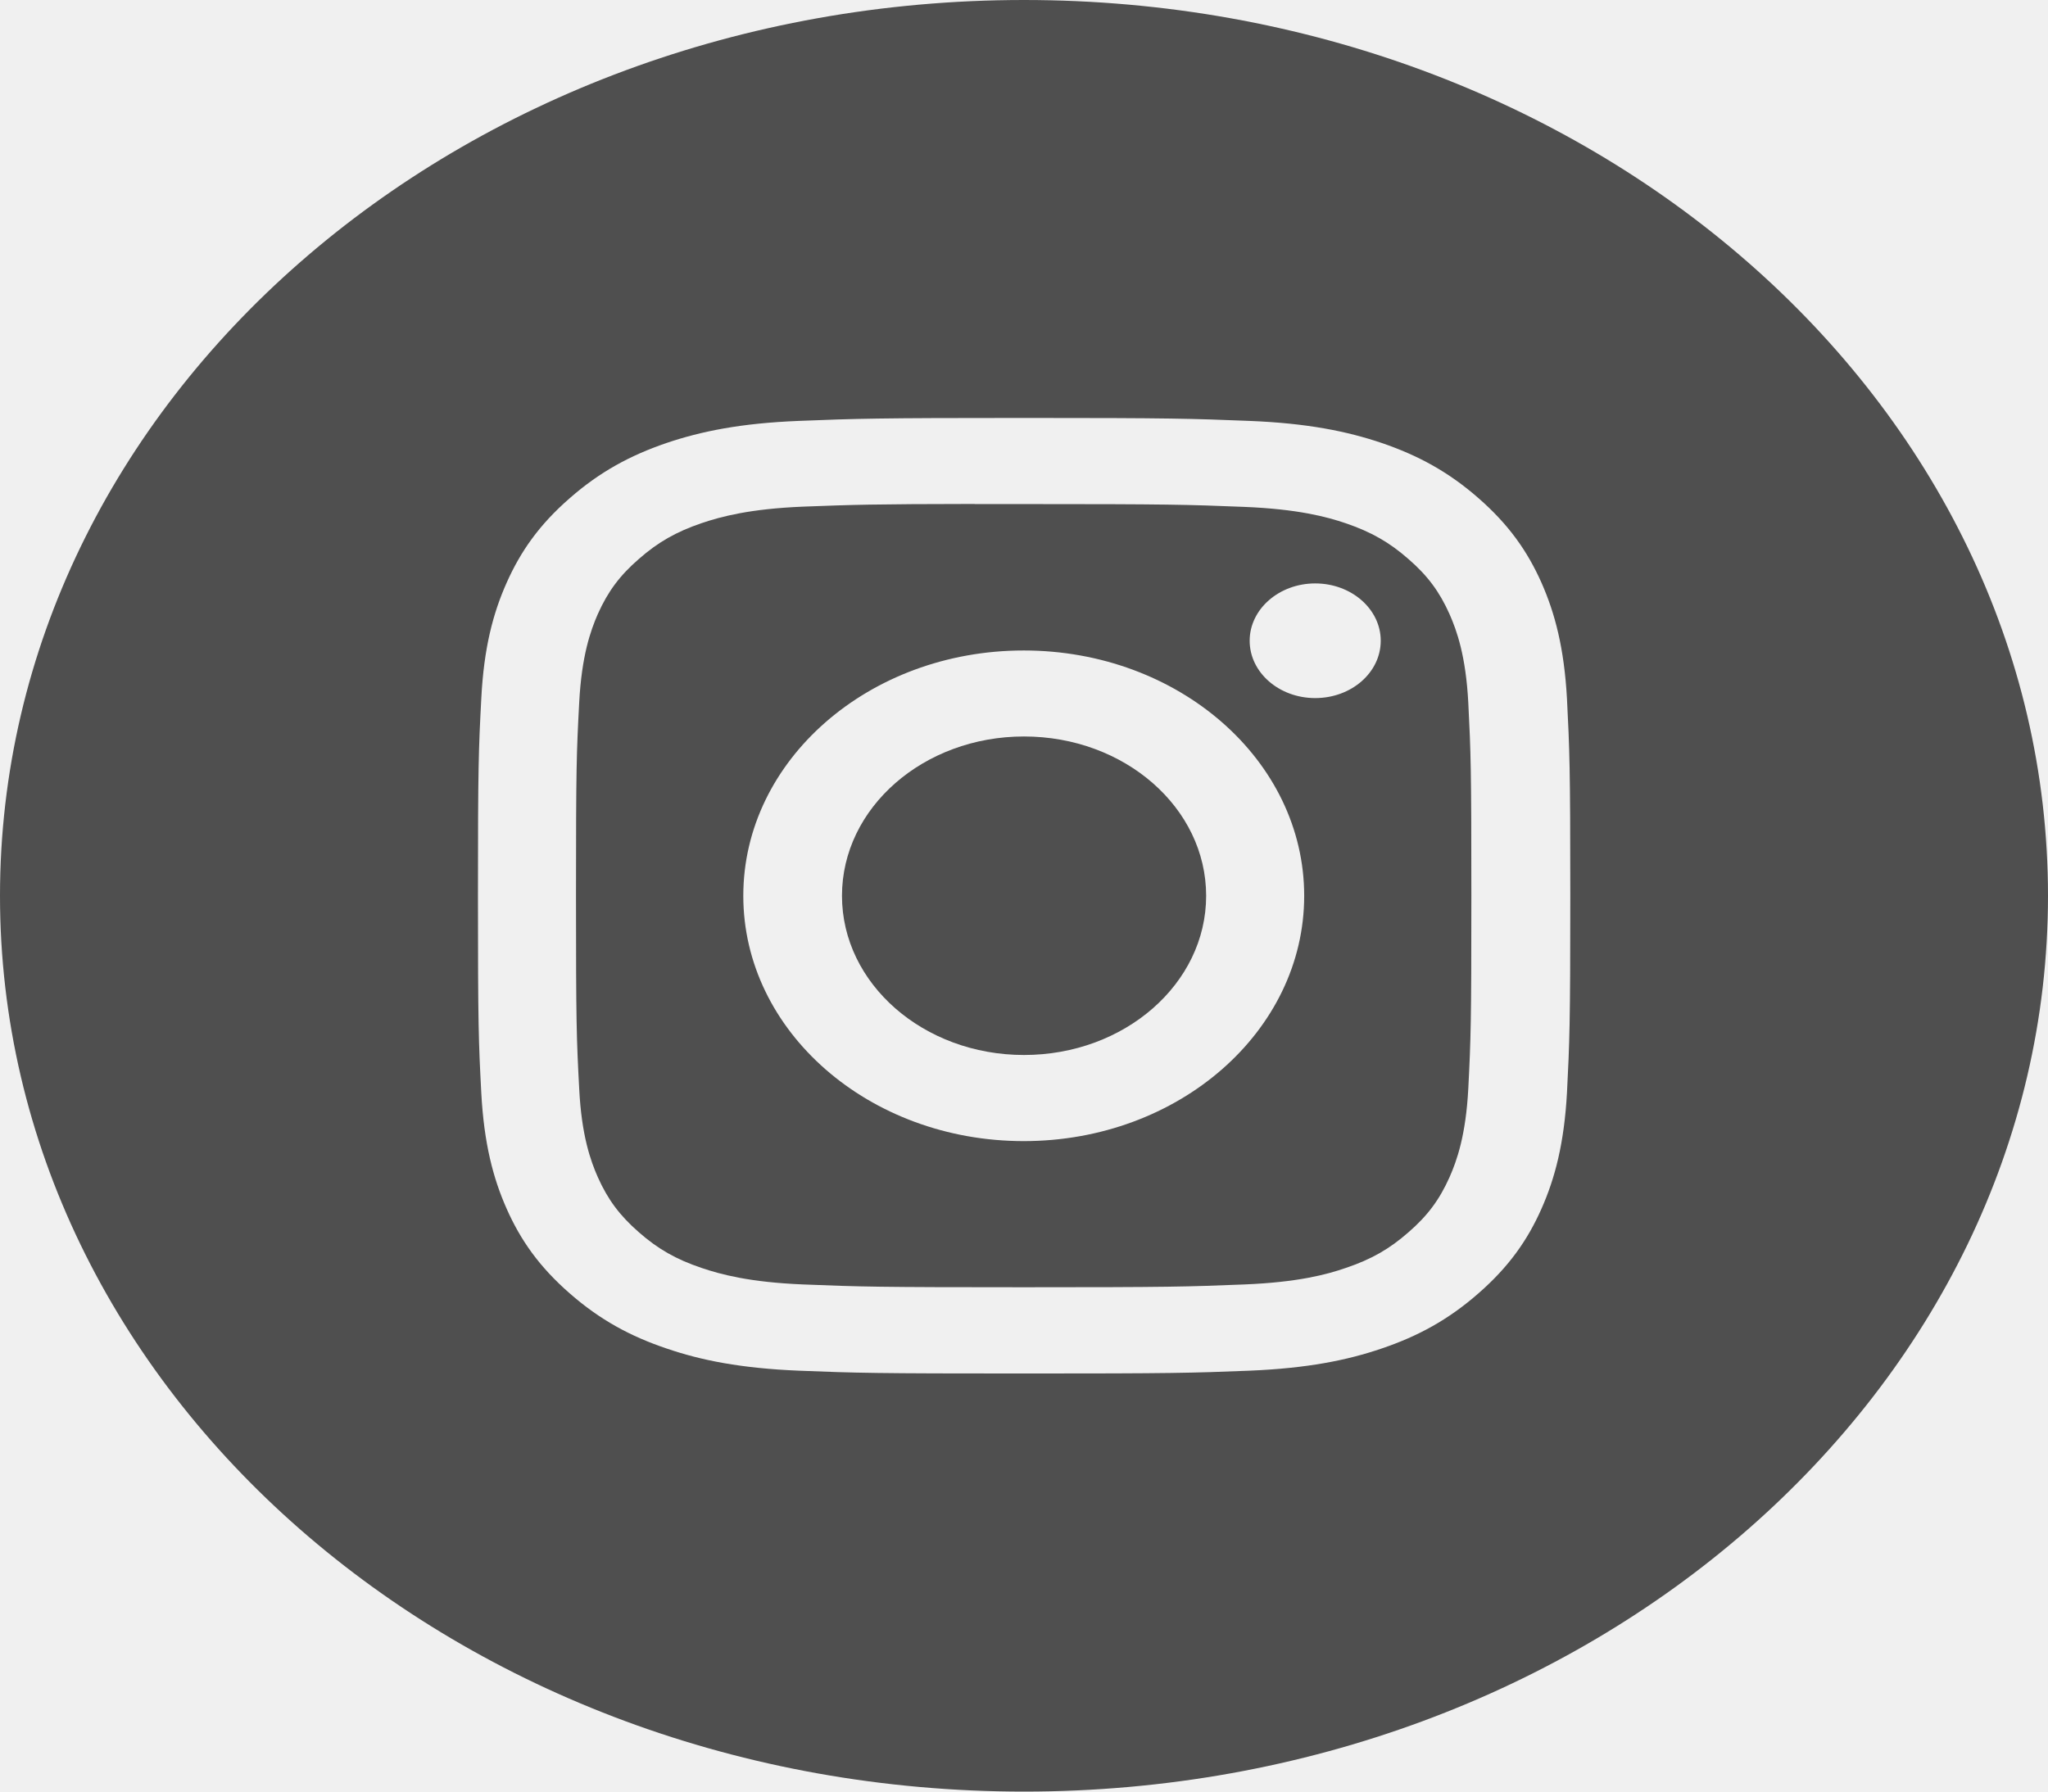
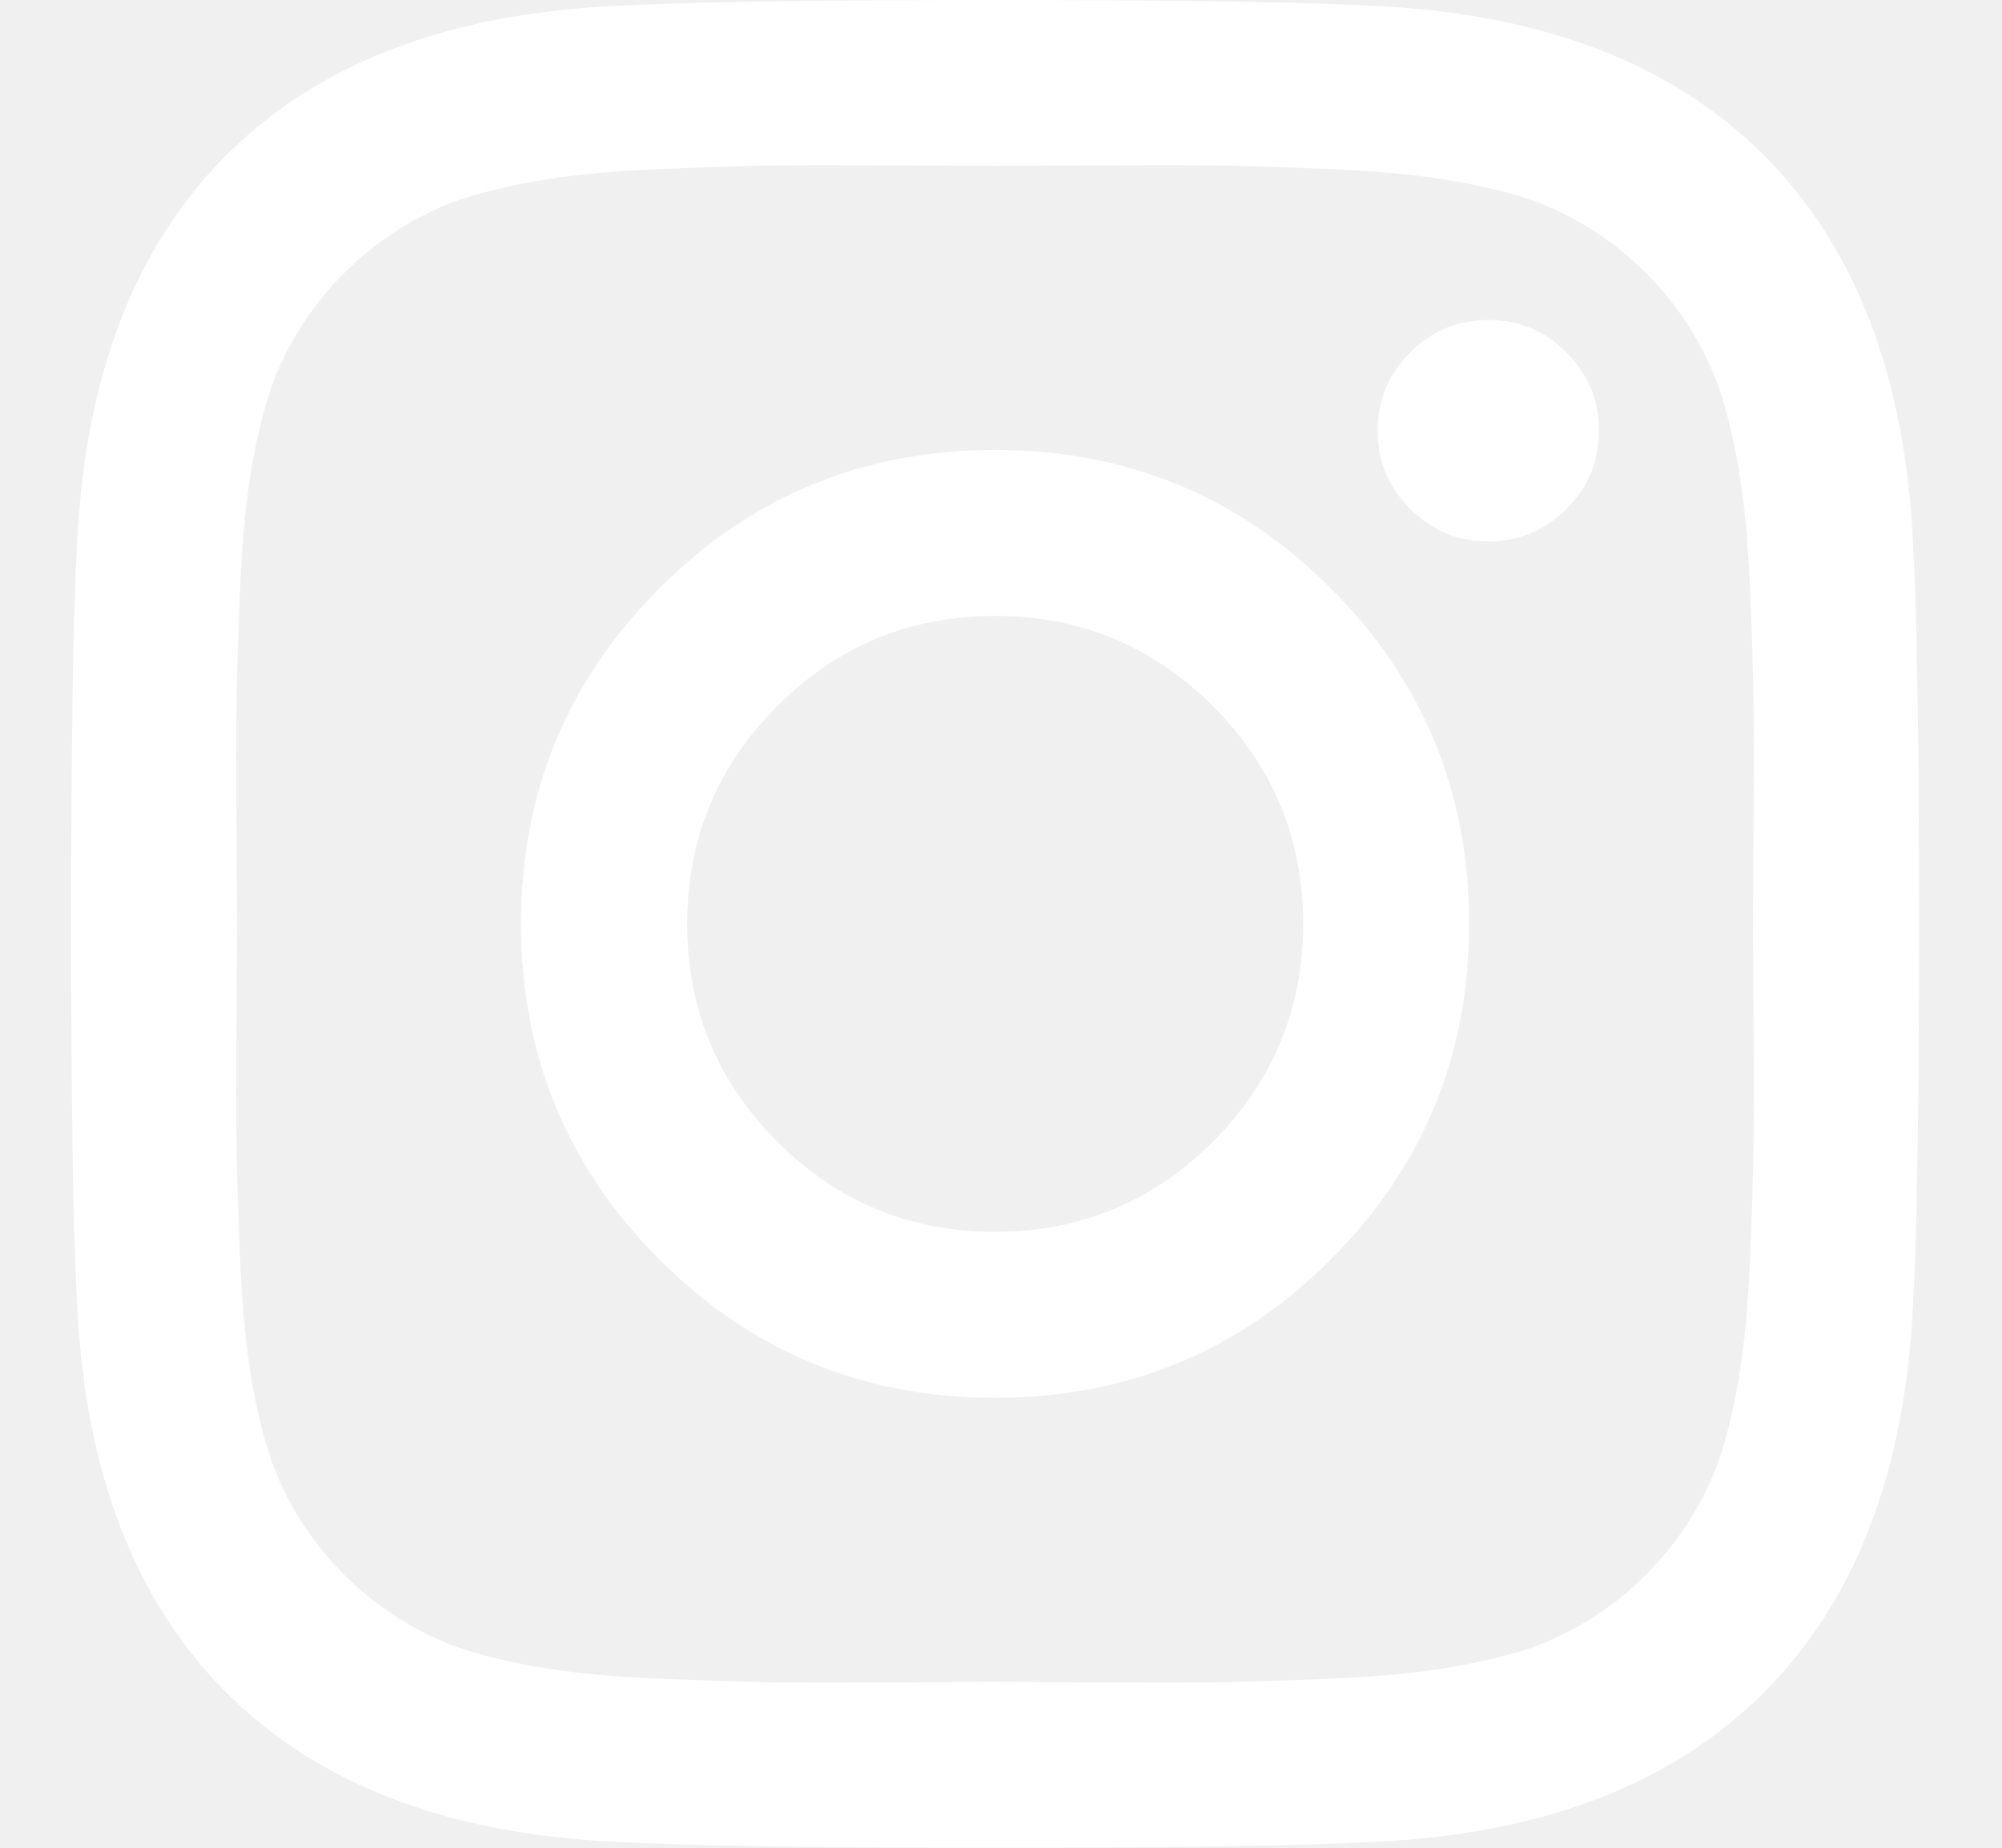
- <svg xmlns="http://www.w3.org/2000/svg" width="16" height="14" viewBox="0 0 16 14" fill="none">
-   <path fill-rule="evenodd" clip-rule="evenodd" d="M8 0C3.582 0 0 3.134 0 7C0 10.866 3.582 14 8 14C12.418 14 16 10.866 16 7C16 3.134 12.418 0 8 0ZM6.242 3.289C6.697 3.271 6.842 3.266 8.001 3.266H8C9.159 3.266 9.304 3.271 9.759 3.289C10.213 3.307 10.524 3.37 10.796 3.462C11.076 3.558 11.314 3.685 11.551 3.893C11.788 4.1 11.934 4.309 12.043 4.554C12.148 4.792 12.22 5.063 12.242 5.46C12.262 5.859 12.268 5.986 12.268 7C12.268 8.014 12.262 8.141 12.242 8.539C12.22 8.936 12.148 9.208 12.043 9.445C11.934 9.691 11.788 9.899 11.551 10.106C11.314 10.314 11.076 10.442 10.796 10.537C10.524 10.63 10.214 10.692 9.76 10.711C9.305 10.729 9.16 10.733 8.001 10.733C6.842 10.733 6.697 10.729 6.242 10.711C5.787 10.692 5.477 10.63 5.206 10.537C4.925 10.442 4.687 10.314 4.45 10.106C4.213 9.899 4.067 9.691 3.958 9.445C3.853 9.208 3.781 8.936 3.76 8.539C3.739 8.141 3.734 8.014 3.734 7C3.734 5.986 3.739 5.859 3.76 5.46C3.78 5.063 3.852 4.792 3.958 4.554C4.067 4.309 4.213 4.1 4.451 3.893C4.688 3.685 4.926 3.558 5.206 3.462C5.478 3.37 5.788 3.307 6.242 3.289Z" fill="#4F4F4F" />
-   <path fill-rule="evenodd" clip-rule="evenodd" d="M7.615 3.939L7.856 3.939L7.998 3.939C9.137 3.939 9.272 3.943 9.722 3.961C10.138 3.978 10.364 4.038 10.514 4.089C10.713 4.157 10.855 4.238 11.004 4.369C11.154 4.499 11.246 4.624 11.324 4.798C11.382 4.929 11.452 5.127 11.471 5.491C11.491 5.885 11.495 6.003 11.495 6.999C11.495 7.995 11.491 8.114 11.471 8.507C11.452 8.871 11.382 9.069 11.324 9.2C11.246 9.374 11.154 9.499 11.004 9.629C10.855 9.76 10.713 9.841 10.514 9.908C10.364 9.96 10.138 10.02 9.722 10.037C9.272 10.055 9.137 10.059 7.998 10.059C6.859 10.059 6.723 10.055 6.274 10.037C5.858 10.02 5.632 9.959 5.481 9.908C5.282 9.841 5.14 9.76 4.991 9.629C4.841 9.498 4.749 9.374 4.671 9.2C4.613 9.069 4.543 8.871 4.525 8.507C4.504 8.113 4.5 7.995 4.5 6.998C4.5 6.001 4.504 5.884 4.525 5.49C4.544 5.126 4.613 4.929 4.671 4.797C4.749 4.623 4.841 4.498 4.991 4.368C5.14 4.237 5.282 4.156 5.481 4.088C5.632 4.037 5.858 3.976 6.274 3.959C6.667 3.944 6.82 3.939 7.615 3.938V3.939ZM10.275 4.559C9.993 4.559 9.763 4.76 9.763 5.007C9.763 5.255 9.993 5.455 10.275 5.455C10.558 5.455 10.787 5.255 10.787 5.007C10.787 4.76 10.558 4.559 10.275 4.559V4.559ZM5.807 7C5.807 5.941 6.788 5.083 7.998 5.083C9.208 5.083 10.189 5.941 10.189 7C10.189 8.059 9.208 8.917 7.998 8.917C6.788 8.917 5.807 8.059 5.807 7Z" fill="#4F4F4F" />
-   <path d="M8 5.755C8.786 5.755 9.423 6.312 9.423 7C9.423 7.687 8.786 8.244 8 8.244C7.215 8.244 6.578 7.687 6.578 7C6.578 6.312 7.215 5.755 8 5.755Z" fill="#4F4F4F" />
+ <svg xmlns="http://www.w3.org/2000/svg" width="13" height="12" viewBox="0 0 13 12" fill="none">
+   <path d="M8.462 6C8.462 5.448 8.266 4.977 7.876 4.586C7.485 4.195 7.014 4 6.462 4C5.909 4 5.438 4.195 5.047 4.586C4.657 4.977 4.462 5.448 4.462 6C4.462 6.552 4.657 7.023 5.047 7.414C5.438 7.805 5.909 8 6.462 8C7.014 8 7.485 7.805 7.876 7.414C8.266 7.023 8.462 6.552 8.462 6ZM9.54 6C9.54 6.854 9.24 7.581 8.641 8.18C8.042 8.779 7.316 9.078 6.462 9.078C5.607 9.078 4.881 8.779 4.282 8.18C3.683 7.581 3.383 6.854 3.383 6C3.383 5.146 3.683 4.419 4.282 3.82C4.881 3.221 5.607 2.922 6.462 2.922C7.316 2.922 8.042 3.221 8.641 3.82C9.24 4.419 9.54 5.146 9.54 6ZM10.383 2.797C10.383 2.995 10.313 3.164 10.172 3.305C10.032 3.445 9.863 3.516 9.665 3.516C9.467 3.516 9.297 3.445 9.157 3.305C9.016 3.164 8.946 2.995 8.946 2.797C8.946 2.599 9.016 2.43 9.157 2.289C9.297 2.148 9.467 2.078 9.665 2.078C9.863 2.078 10.032 2.148 10.172 2.289C10.313 2.43 10.383 2.599 10.383 2.797ZM6.462 1.078C6.425 1.078 6.226 1.077 5.864 1.074C5.502 1.072 5.227 1.072 5.04 1.074C4.852 1.077 4.601 1.085 4.286 1.098C3.971 1.111 3.702 1.137 3.481 1.176C3.26 1.215 3.074 1.263 2.922 1.32C2.662 1.424 2.433 1.576 2.235 1.773C2.037 1.971 1.886 2.201 1.782 2.461C1.725 2.612 1.676 2.798 1.637 3.02C1.598 3.241 1.572 3.509 1.559 3.824C1.546 4.139 1.538 4.391 1.536 4.578C1.533 4.766 1.533 5.04 1.536 5.402C1.538 5.764 1.54 5.964 1.54 6C1.54 6.036 1.538 6.236 1.536 6.598C1.533 6.96 1.533 7.234 1.536 7.422C1.538 7.609 1.546 7.861 1.559 8.176C1.572 8.491 1.598 8.759 1.637 8.98C1.676 9.202 1.725 9.388 1.782 9.539C1.886 9.799 2.037 10.029 2.235 10.227C2.433 10.425 2.662 10.575 2.922 10.68C3.074 10.737 3.26 10.785 3.481 10.824C3.702 10.863 3.971 10.889 4.286 10.902C4.601 10.915 4.852 10.923 5.04 10.926C5.227 10.928 5.502 10.928 5.864 10.926C6.226 10.923 6.425 10.922 6.462 10.922C6.498 10.922 6.697 10.923 7.059 10.926C7.421 10.928 7.696 10.928 7.883 10.926C8.071 10.923 8.322 10.915 8.637 10.902C8.952 10.889 9.221 10.863 9.442 10.824C9.663 10.785 9.85 10.737 10.001 10.68C10.261 10.575 10.49 10.425 10.688 10.227C10.886 10.029 11.037 9.799 11.141 9.539C11.198 9.388 11.247 9.202 11.286 8.98C11.325 8.759 11.351 8.491 11.364 8.176C11.377 7.861 11.385 7.609 11.387 7.422C11.39 7.234 11.39 6.96 11.387 6.598C11.385 6.236 11.383 6.036 11.383 6C11.383 5.964 11.385 5.764 11.387 5.402C11.39 5.04 11.39 4.766 11.387 4.578C11.385 4.391 11.377 4.139 11.364 3.824C11.351 3.509 11.325 3.241 11.286 3.02C11.247 2.798 11.198 2.612 11.141 2.461C11.037 2.201 10.886 1.971 10.688 1.773C10.49 1.576 10.261 1.424 10.001 1.32C9.85 1.263 9.663 1.215 9.442 1.176C9.221 1.137 8.952 1.111 8.637 1.098C8.322 1.085 8.071 1.077 7.883 1.074C7.696 1.072 7.421 1.072 7.059 1.074C6.697 1.077 6.498 1.078 6.462 1.078ZM12.461 6C12.461 7.193 12.448 8.018 12.422 8.477C12.37 9.56 12.047 10.398 11.454 10.992C10.86 11.586 10.021 11.909 8.938 11.961C8.48 11.987 7.654 12 6.462 12C5.269 12 4.443 11.987 3.985 11.961C2.902 11.909 2.063 11.586 1.469 10.992C0.876 10.398 0.553 9.56 0.501 8.477C0.475 8.018 0.462 7.193 0.462 6C0.462 4.807 0.475 3.982 0.501 3.523C0.553 2.44 0.876 1.602 1.469 1.008C2.063 0.414 2.902 0.091 3.985 0.039C4.443 0.013 5.269 0 6.462 0C7.654 0 8.48 0.013 8.938 0.039C10.021 0.091 10.86 0.414 11.454 1.008C12.047 1.602 12.37 2.44 12.422 3.523C12.448 3.982 12.461 4.807 12.461 6Z" fill="white" />
</svg>
